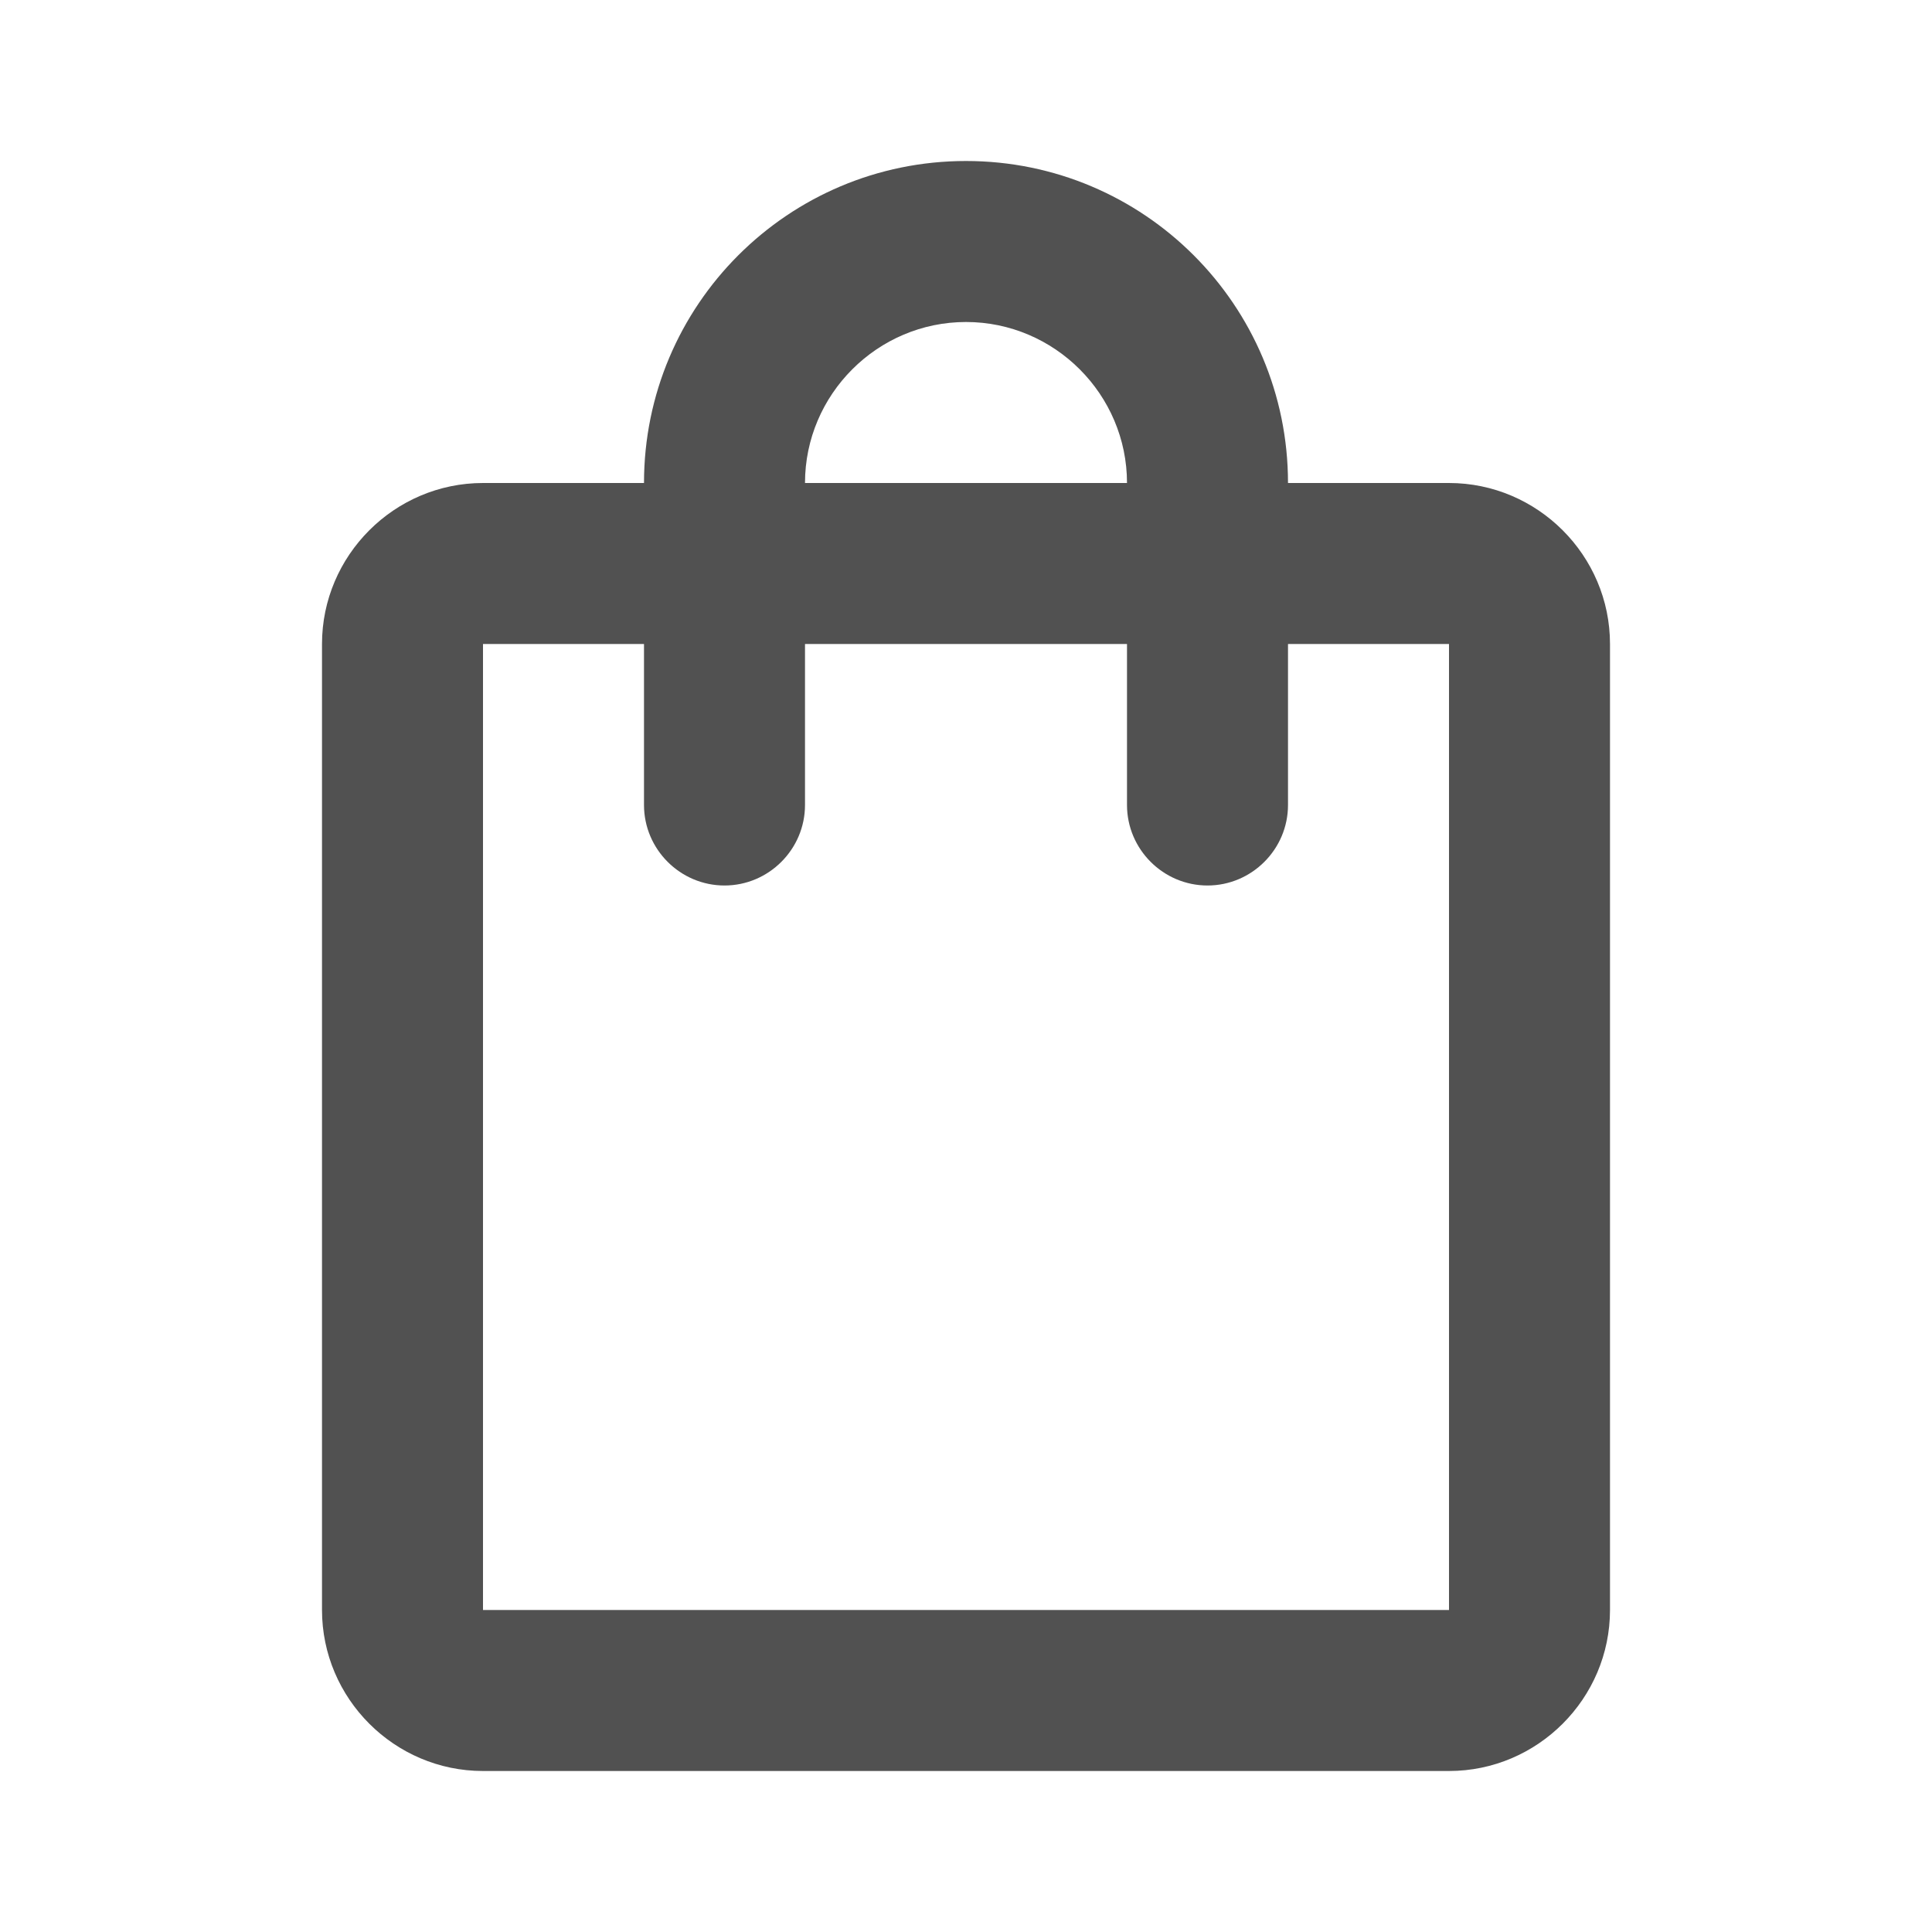
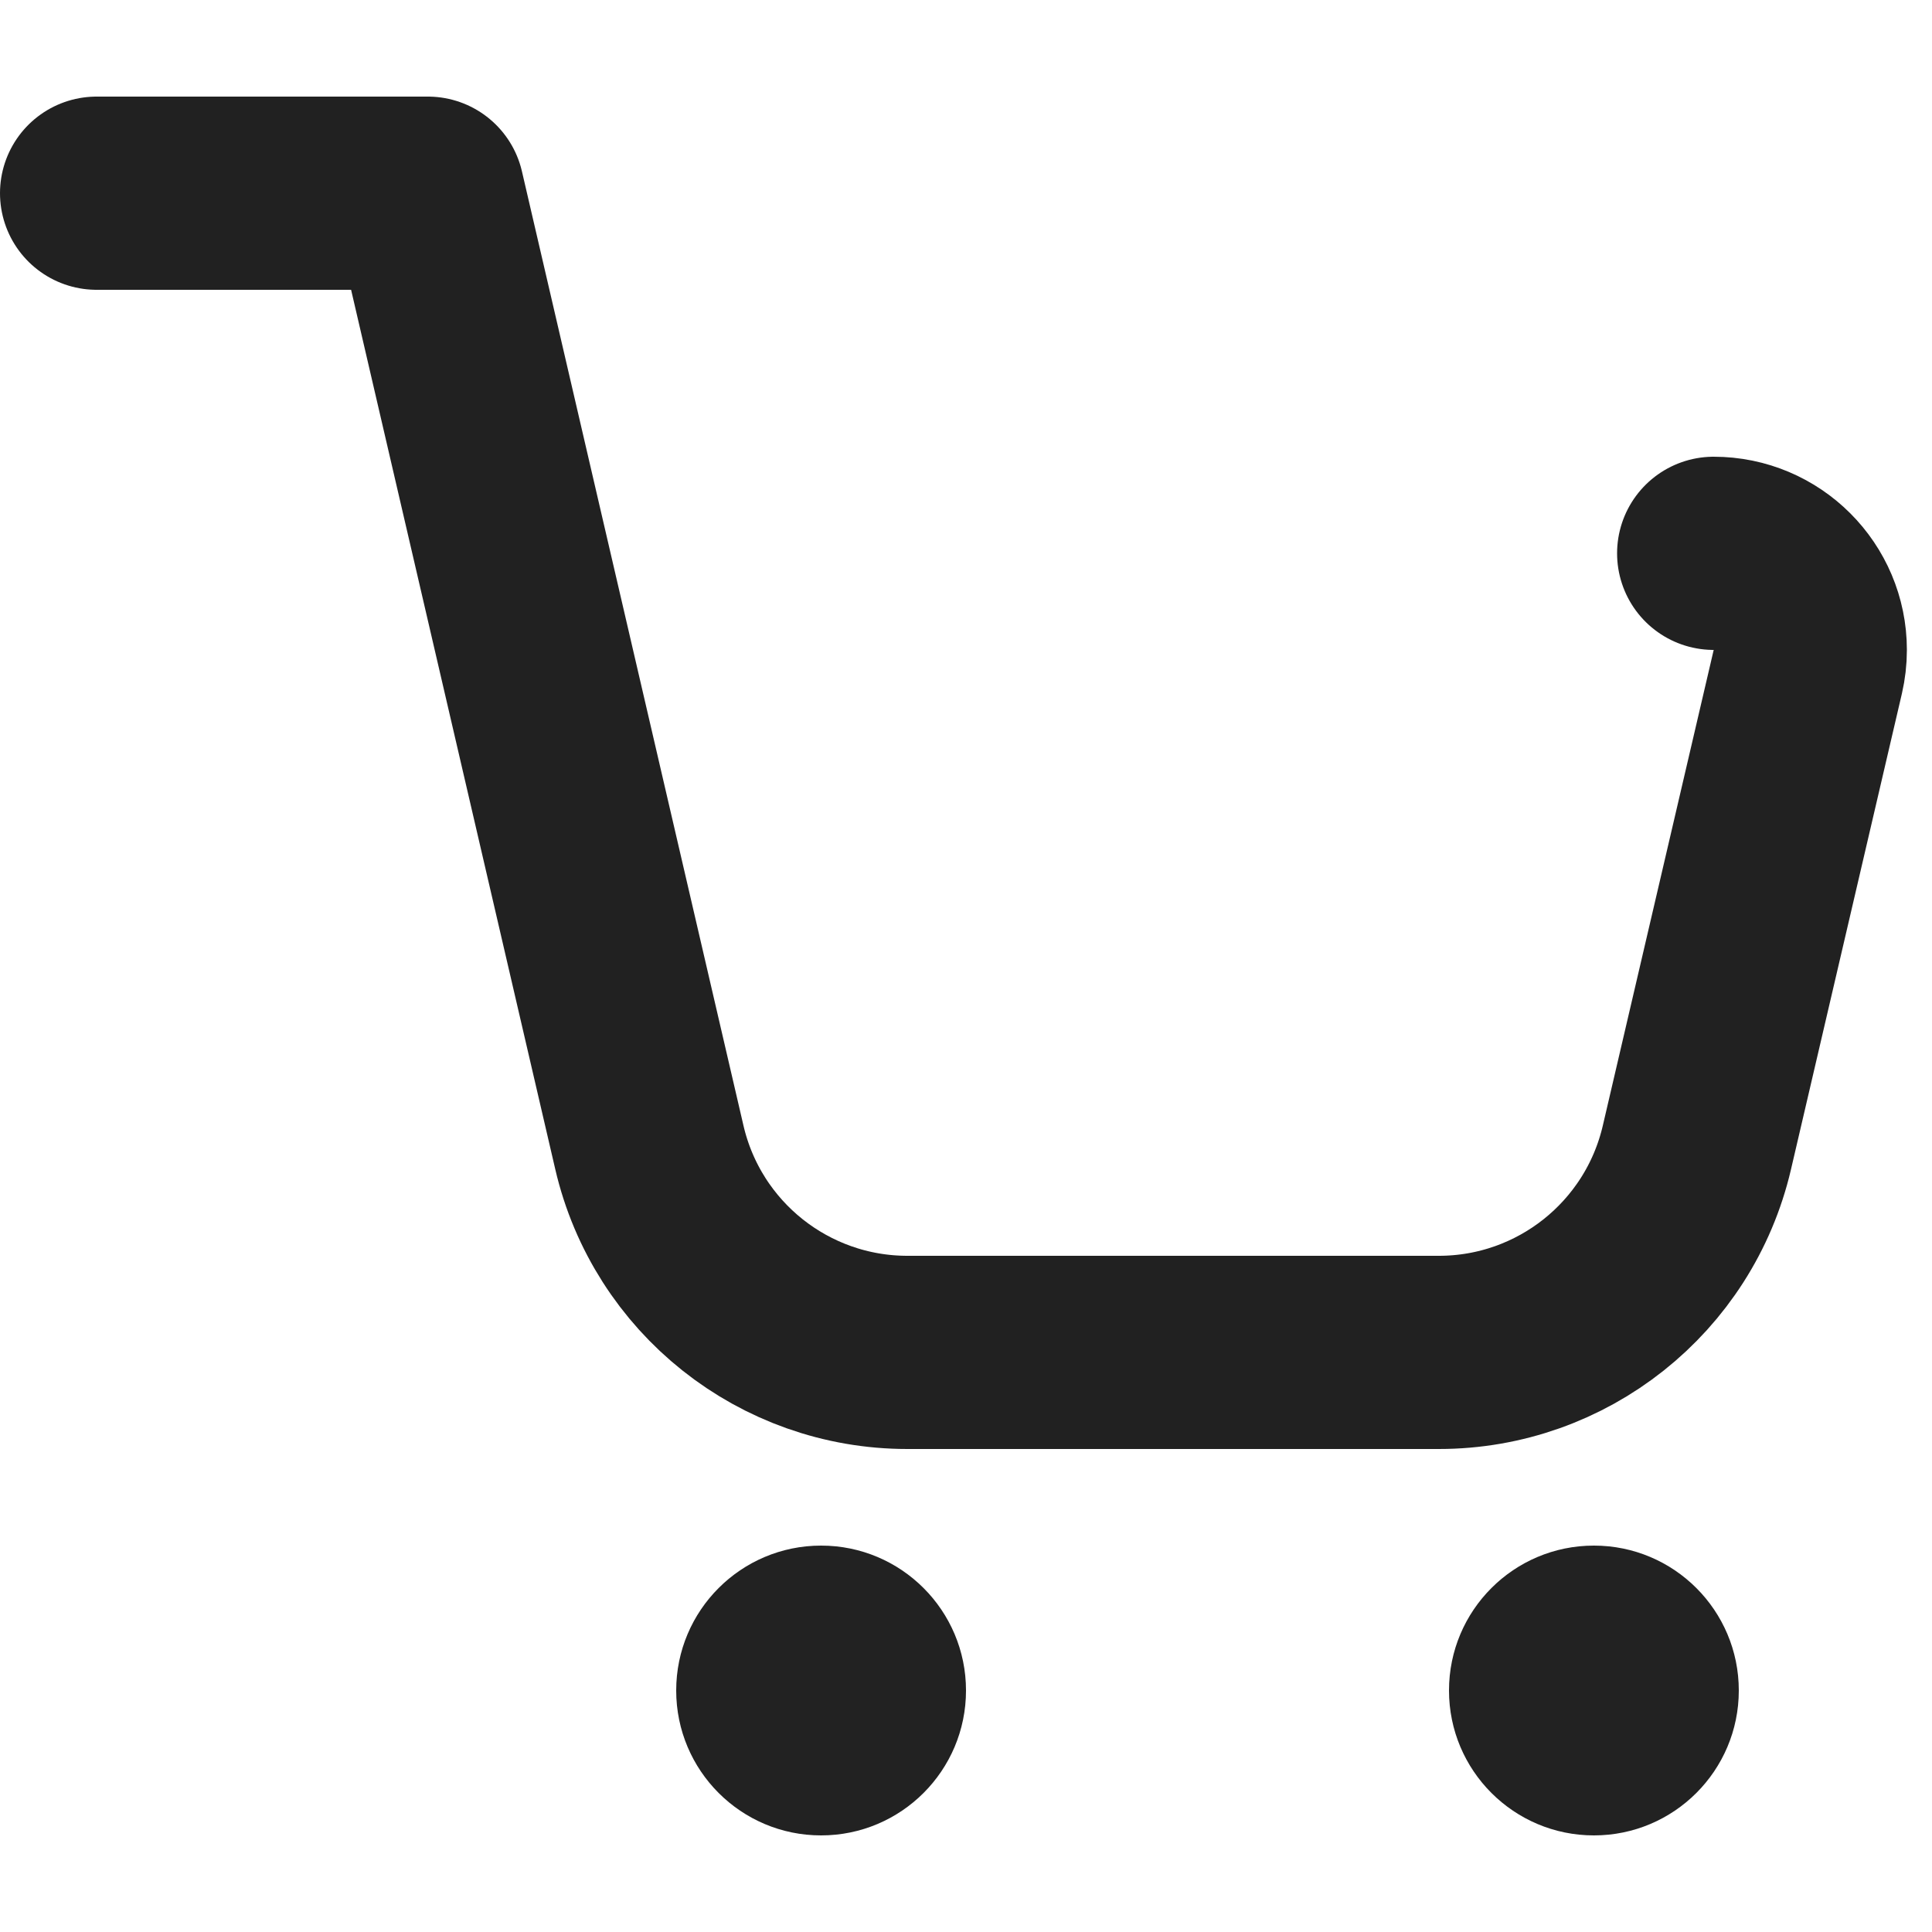
- <svg xmlns="http://www.w3.org/2000/svg" width="48" height="48" viewBox="0 0 48 48">
+ <svg xmlns="http://www.w3.org/2000/svg" width="20" height="20" viewBox="0 0 20 20">
  <g fill="none" fill-rule="evenodd">
    <g>
      <g>
        <g>
-           <path d="M0 0H48V48H0z" transform="translate(-552 -24) translate(472 24) translate(80)" />
-           <path fill="#515151" fill-rule="nonzero" d="M36 12h-4c0-4.42-3.58-8-8-8s-8 3.58-8 8h-4c-2.2 0-4 1.8-4 4v24c0 2.2 1.8 4 4 4h24c2.2 0 4-1.8 4-4V16c0-2.2-1.8-4-4-4zM24 8c2.2 0 4 1.8 4 4h-8c0-2.2 1.8-4 4-4zm12 32H12V16h4v4c0 1.1.9 2 2 2s2-.9 2-2v-4h8v4c0 1.1.9 2 2 2s2-.9 2-2v-4h4v24z" transform="translate(-552 -24) translate(472 24) translate(80)" />
+           <g>
+             <g>
+               <g transform="translate(-1596 -22) translate(1508 14) translate(88) translate(0 8)">
+                 <path d="M0 0L20 0 20 20 0 20z" />
+                 <path stroke="#212121" stroke-linecap="round" stroke-linejoin="round" stroke-width="2" d="M17.74 5.728c.552 0 1 .448 1 1 0 .077-.009.153-.026.227l-1.148 4.925c-.29 1.242-1.397 2.12-2.671 2.12H9.393c-1.276 0-2.383-.88-2.671-2.123L4.429 2H1" />
+                 <circle cx="8.5" cy="17.5" r="1.5" fill="#222" />
+                 <circle cx="16.5" cy="17.5" r="1.5" fill="#222" />
+               </g>
+             </g>
+           </g>
        </g>
      </g>
    </g>
  </g>
</svg>
